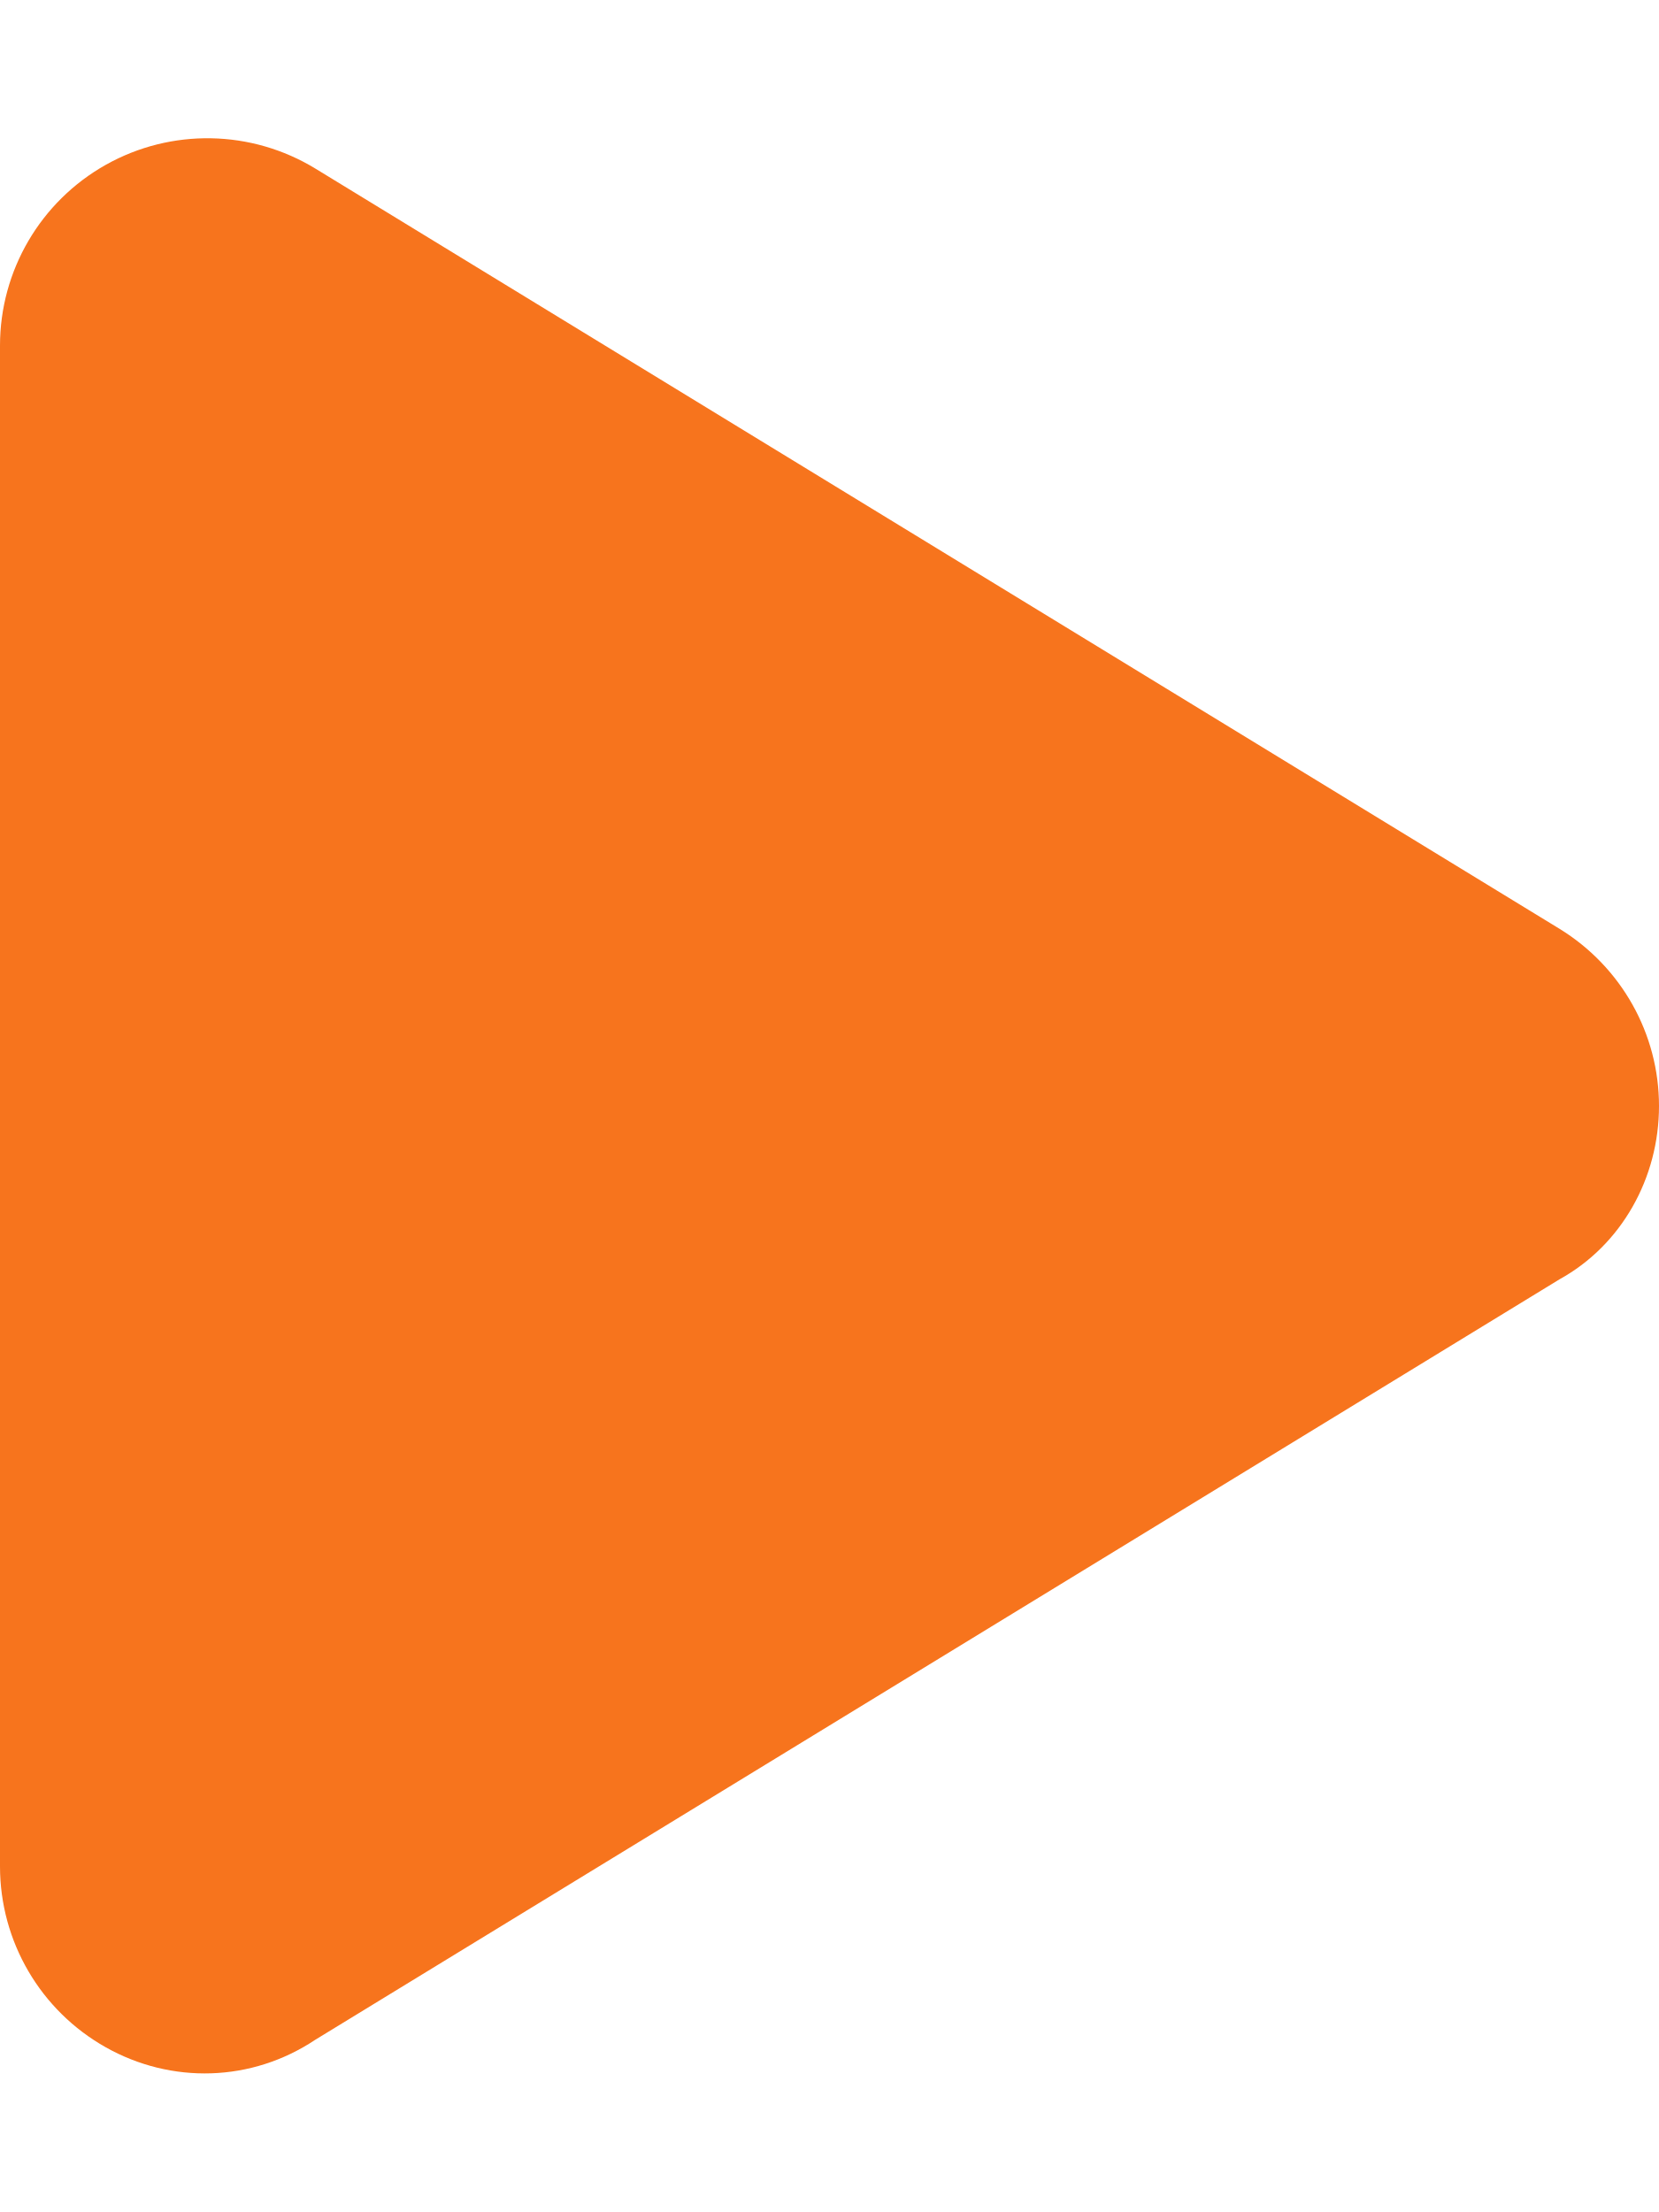
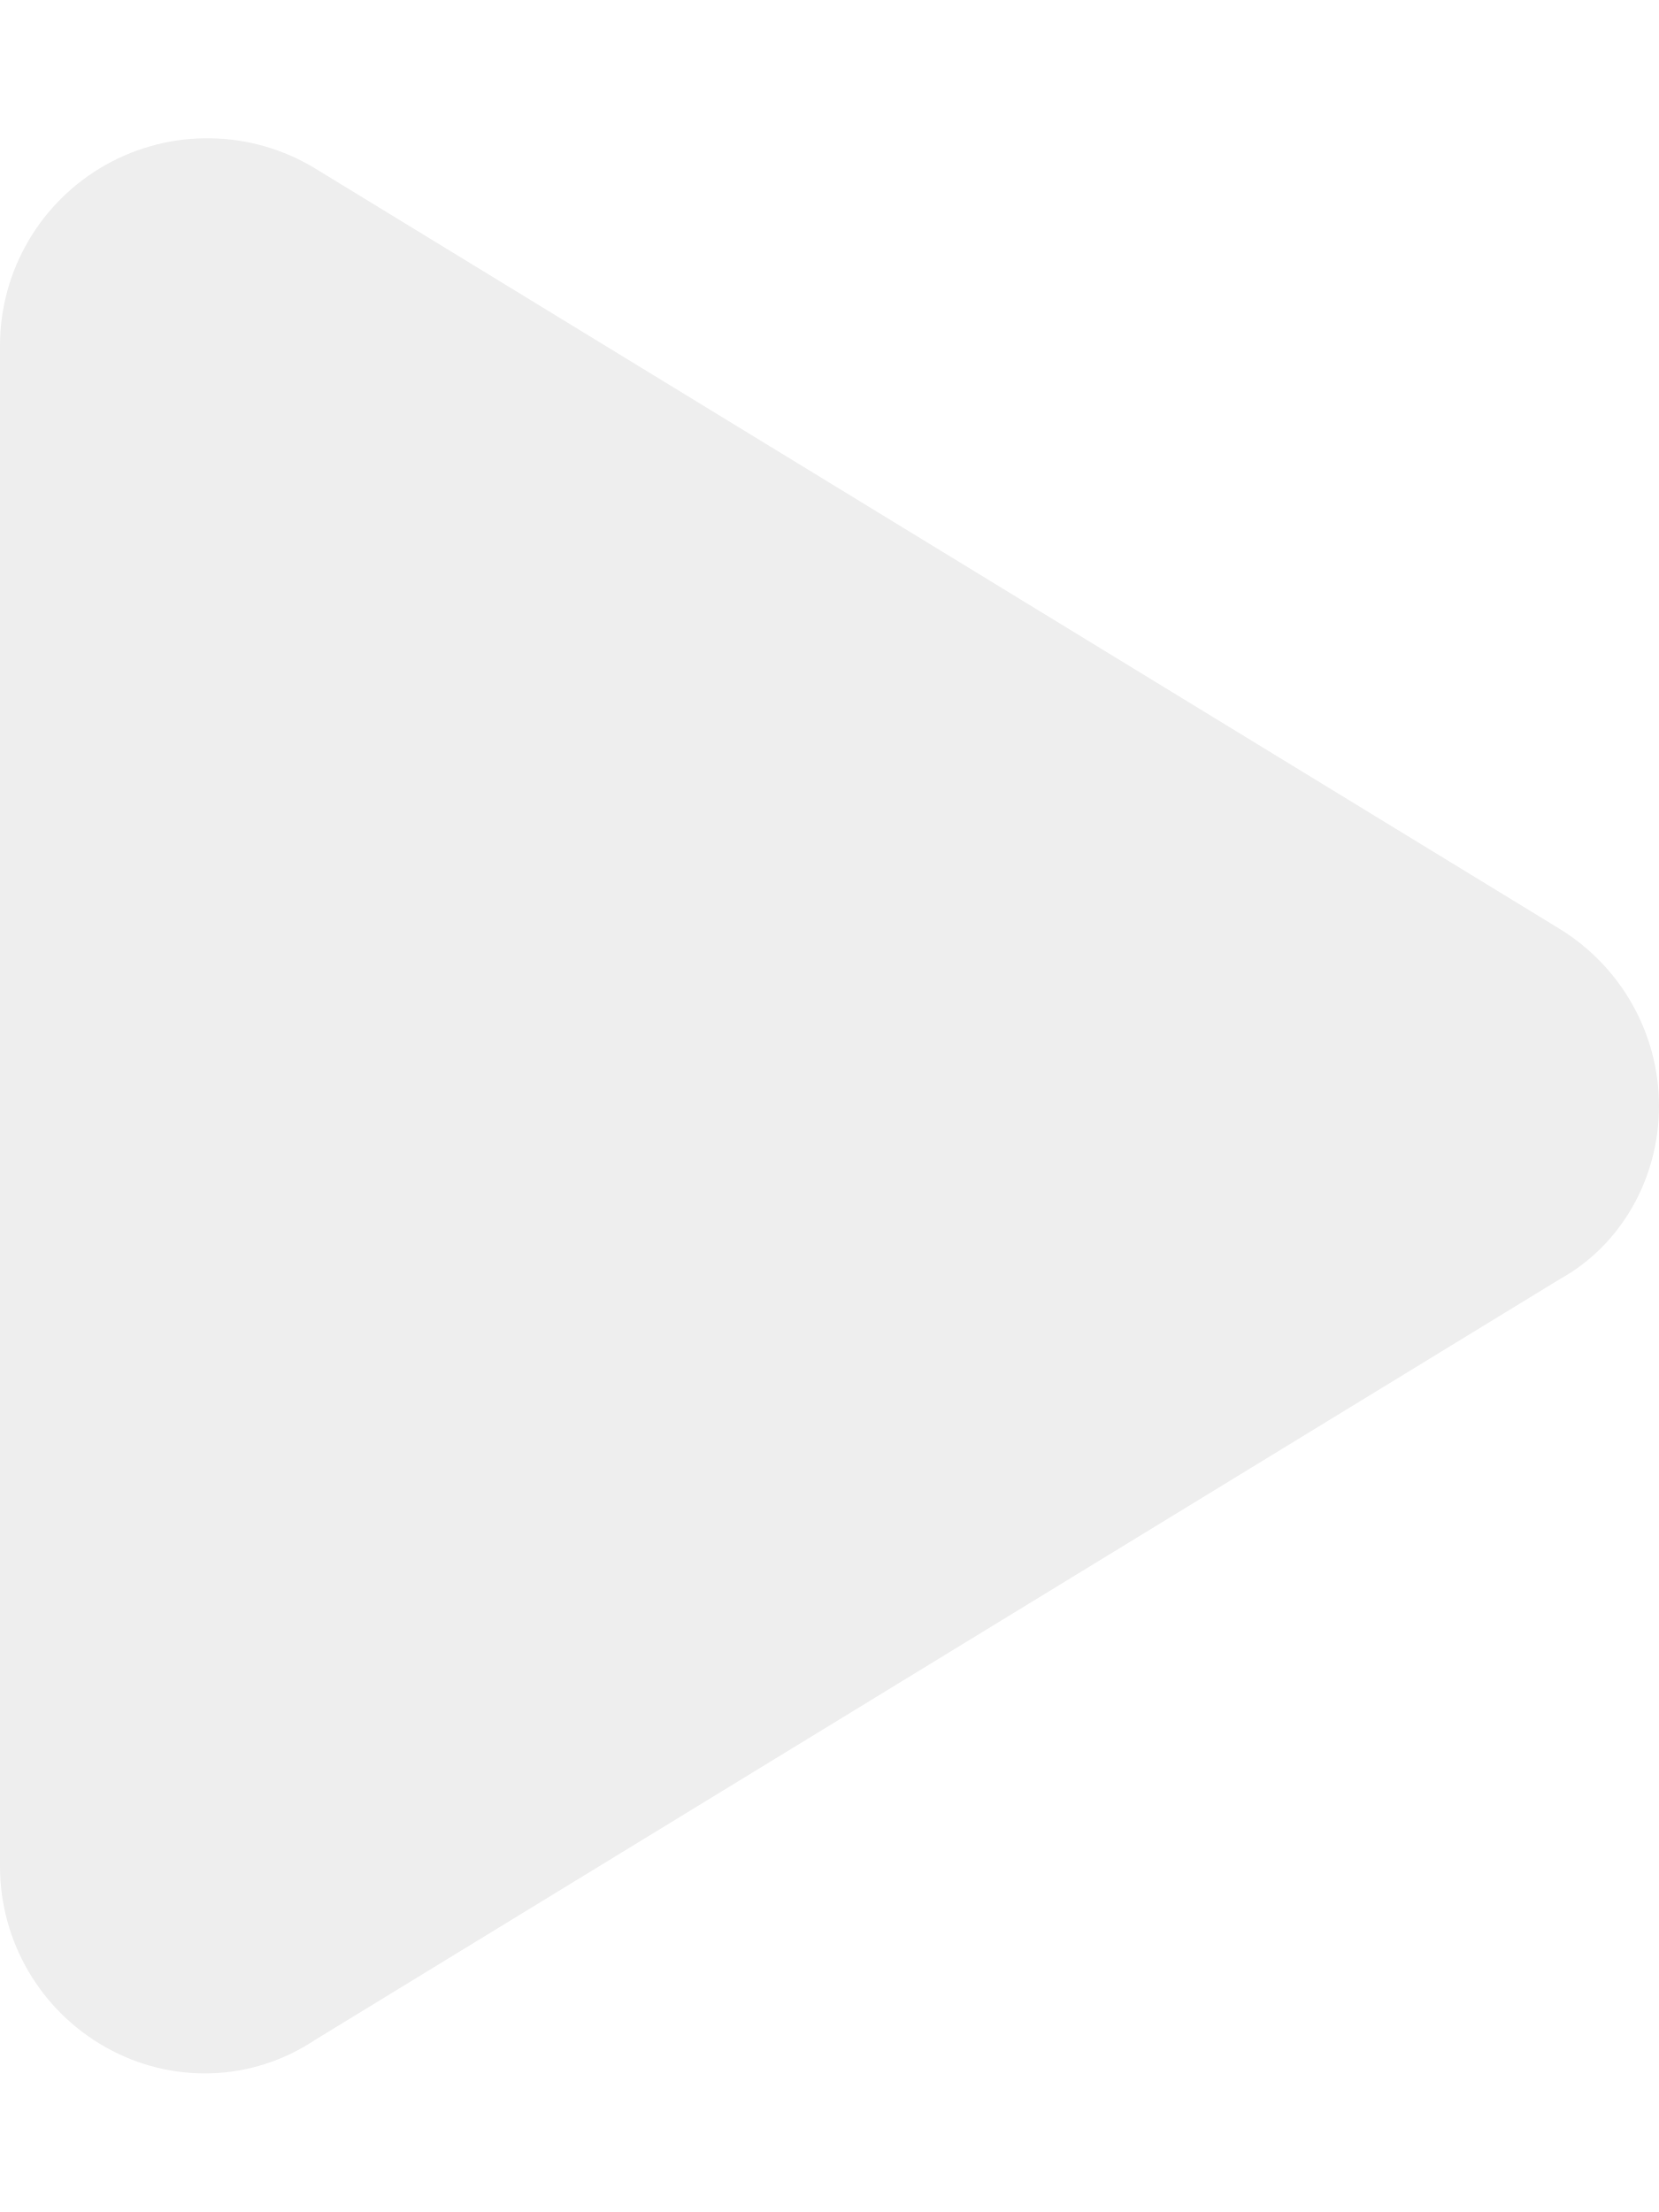
<svg xmlns="http://www.w3.org/2000/svg" viewBox="0 0 384 512">
-   <path style="fill:#f7741d;" d="M361 215C375.3 223.8 384 239.3 384 256C384 272.7 375.3 288.2 361 296.1L73.03 472.1C58.21 482 39.66 482.4 24.52 473.9C9.377 465.4 0 449.4 0 432V80C0 62.64 9.377 46.63 24.52 38.13C39.66 29.64 58.21 29.99 73.03 39.04L361 215z" />
+   <path style="fill:#eeeeee;" d="M361 215C375.3 223.8 384 239.3 384 256C384 272.7 375.3 288.2 361 296.1L73.03 472.1C58.21 482 39.66 482.4 24.52 473.9C9.377 465.4 0 449.4 0 432V80C0 62.64 9.377 46.63 24.52 38.13C39.66 29.64 58.21 29.99 73.03 39.04L361 215z" />
</svg>
